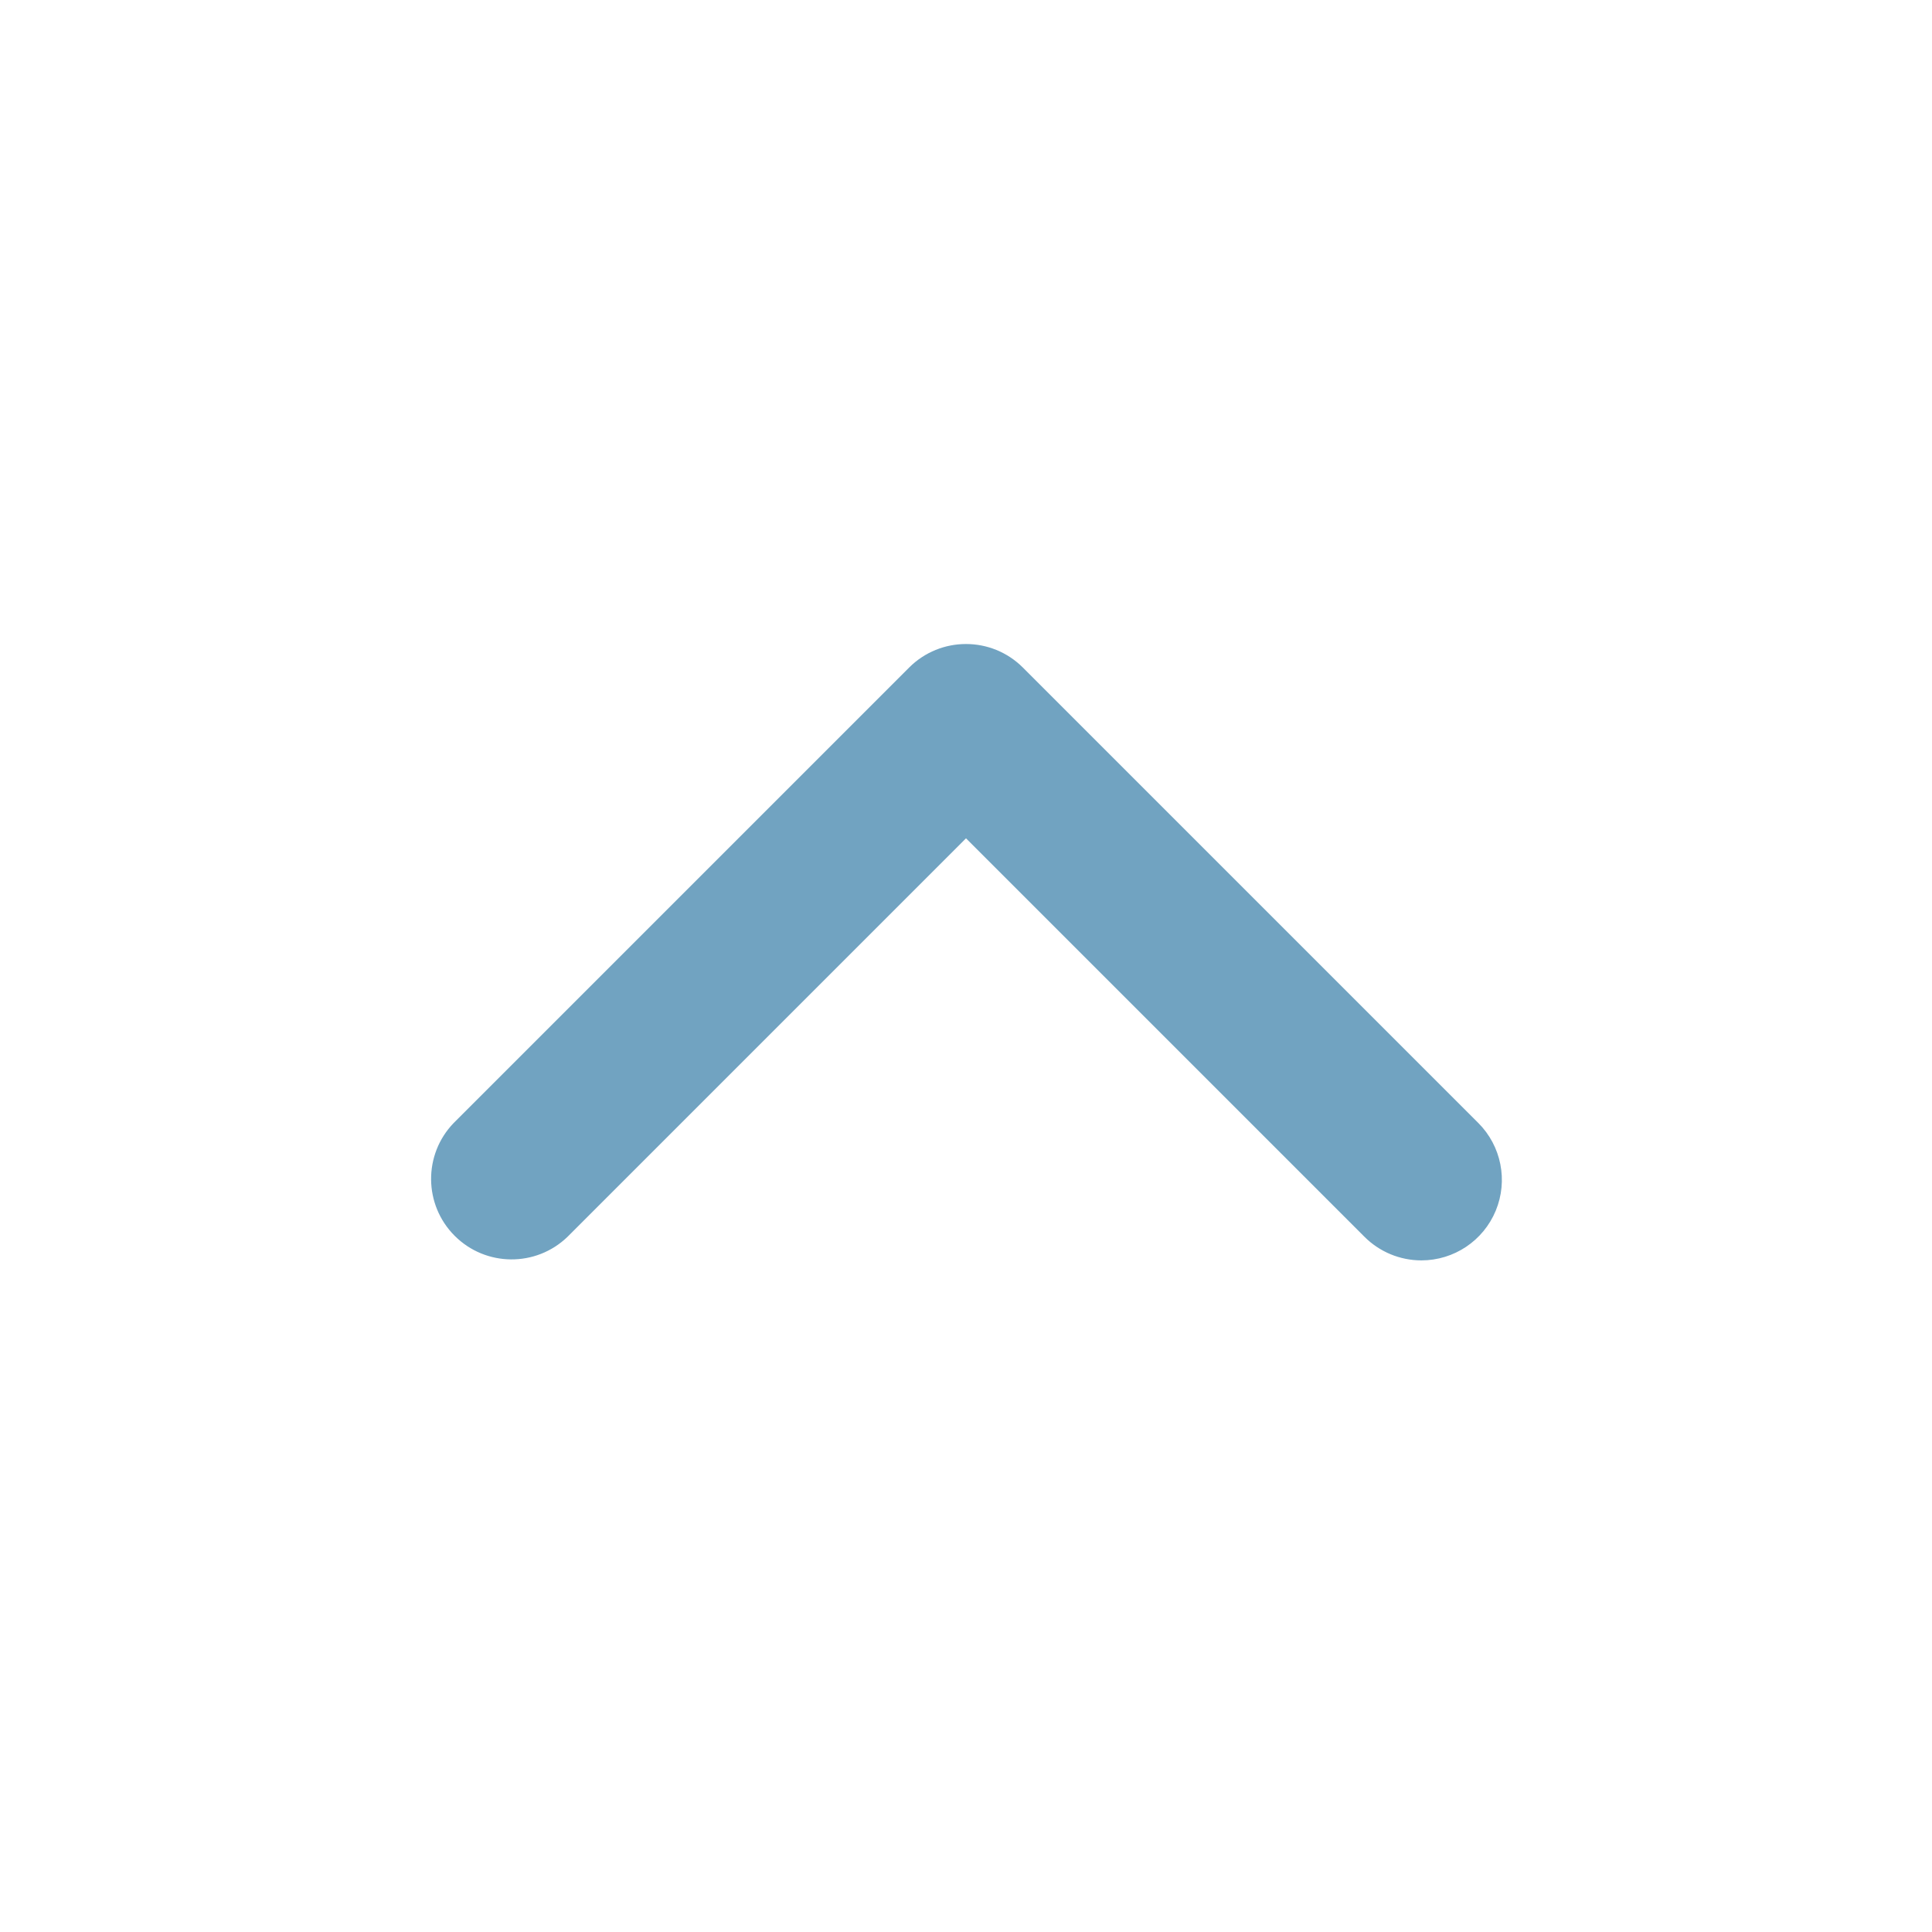
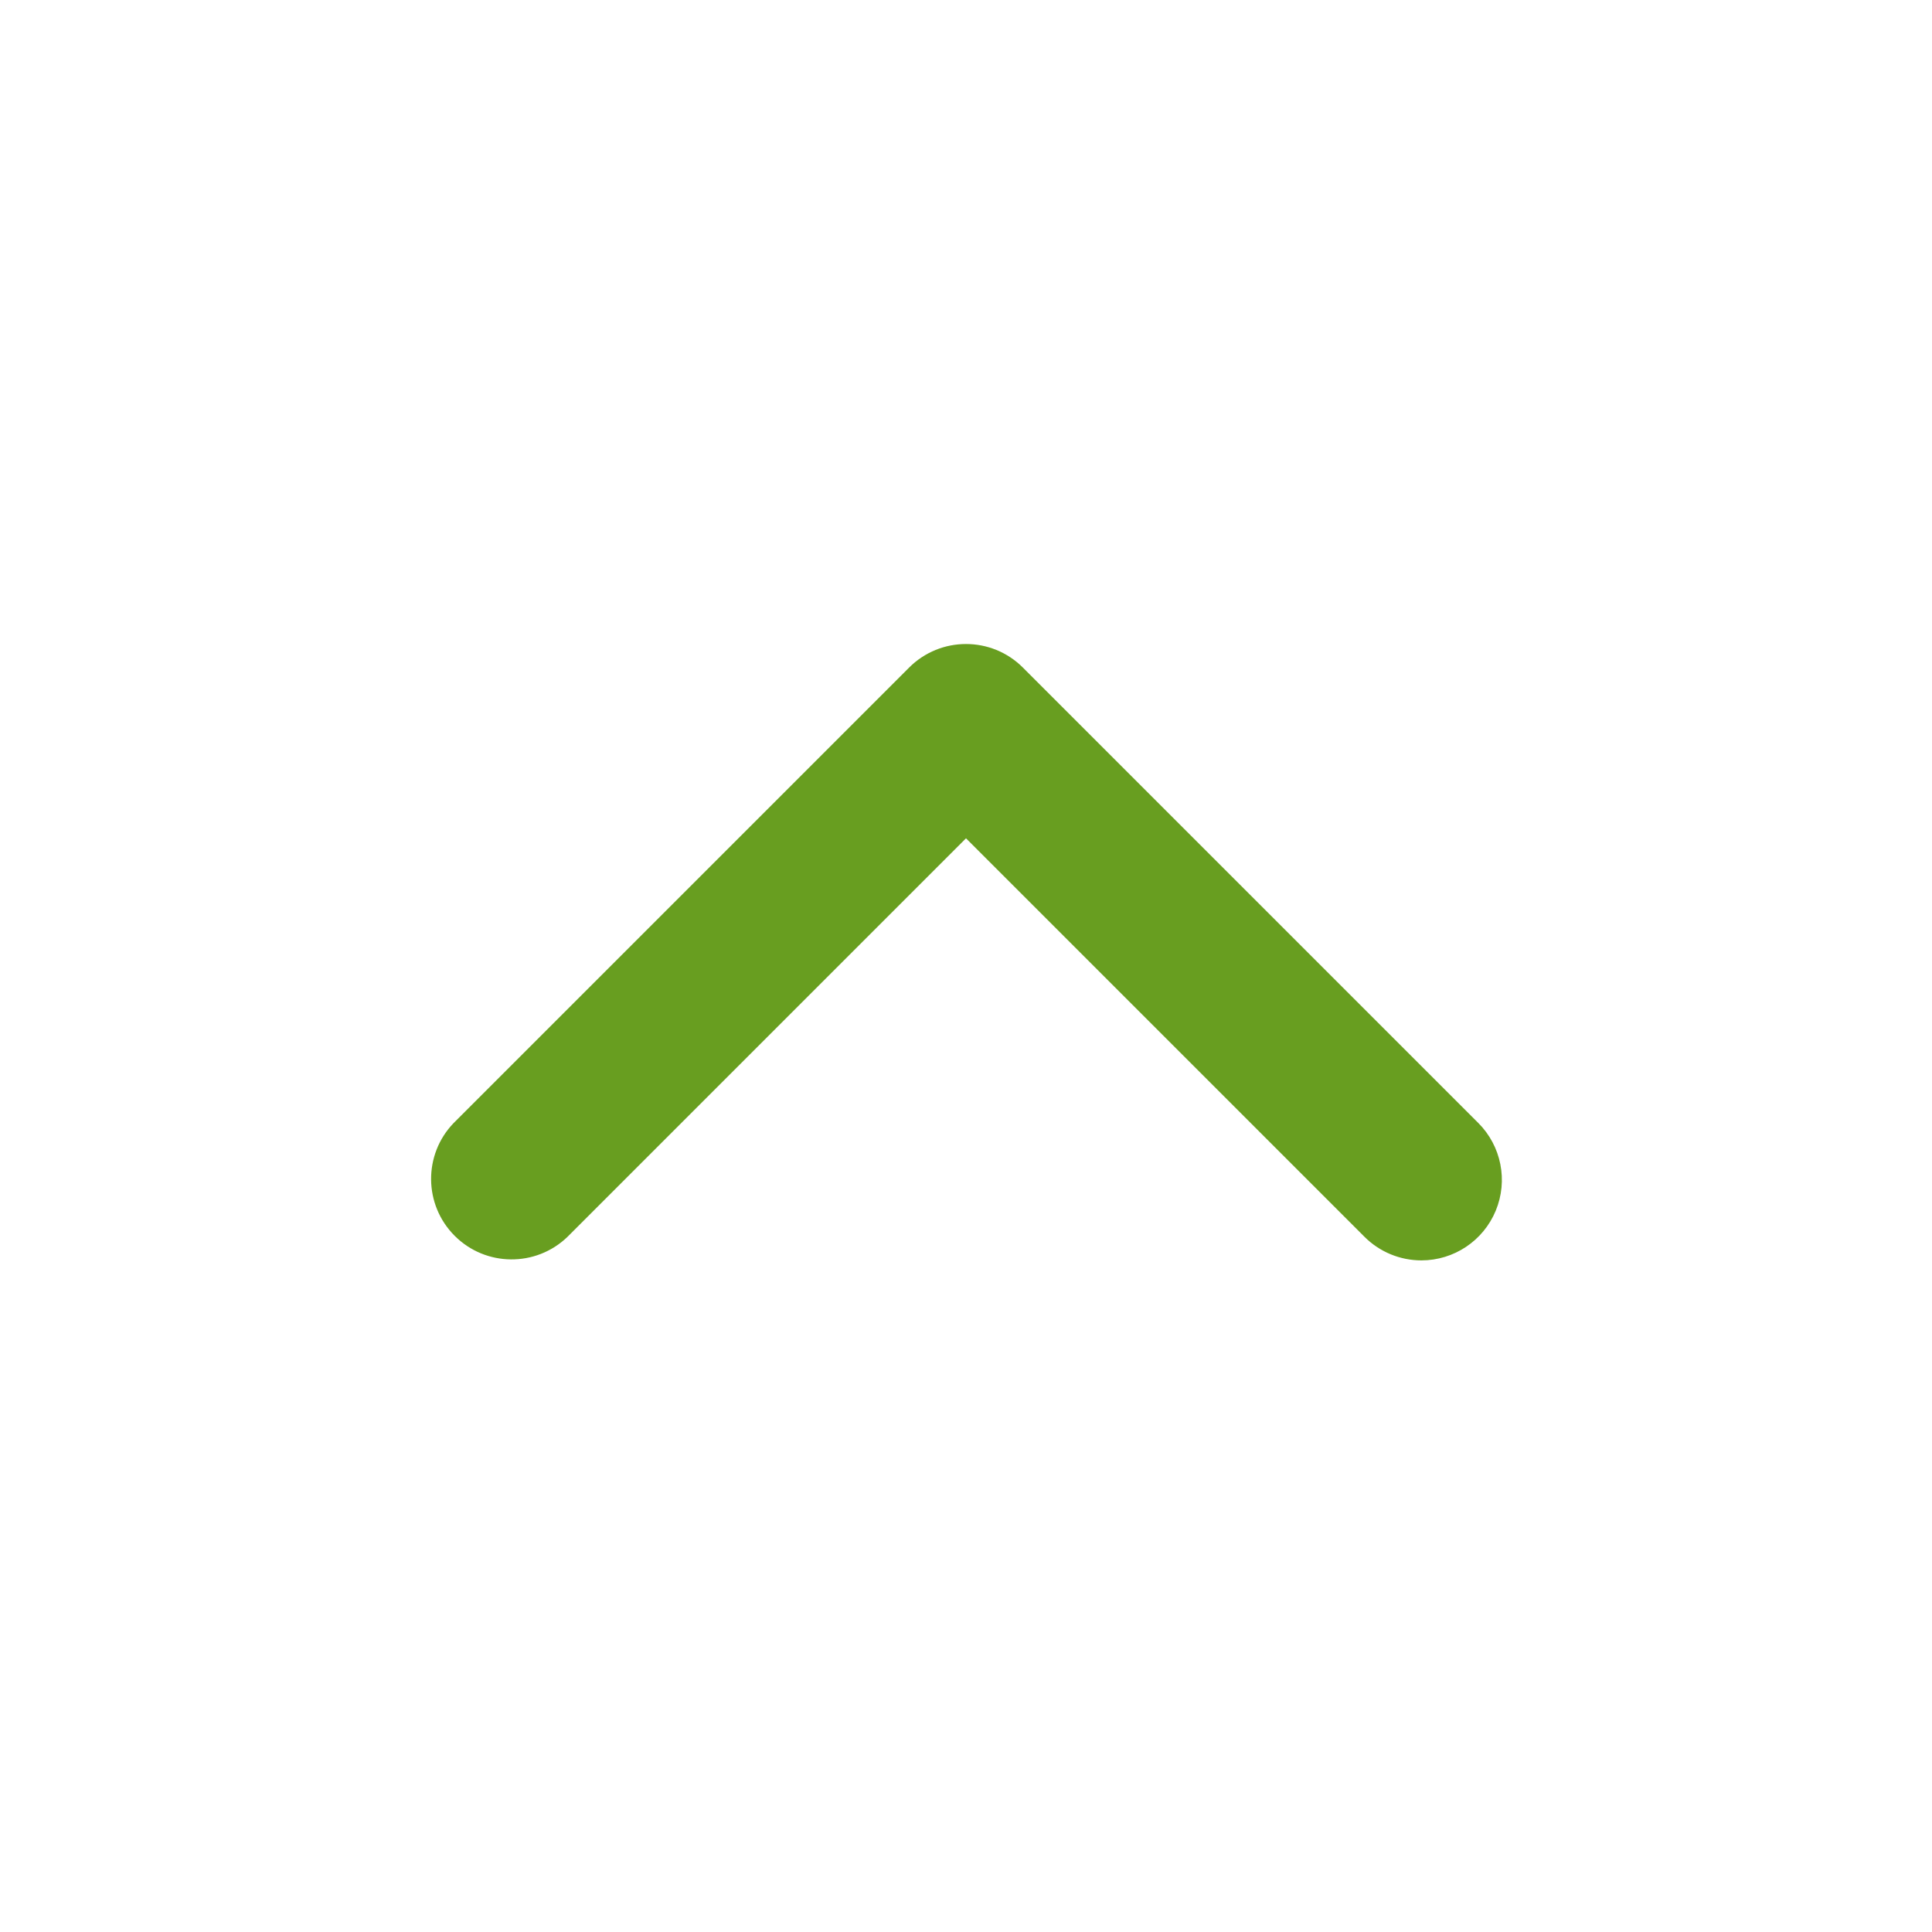
- <svg xmlns="http://www.w3.org/2000/svg" fill="#71a3c1" width="800px" height="800px" viewBox="0 0 24 24">
+ <svg xmlns="http://www.w3.org/2000/svg" fill="#689e20" width="800px" height="800px" viewBox="0 0 24 24">
  <g id="SVGRepo_bgCarrier" stroke-width="0" />
  <g id="SVGRepo_tracerCarrier" stroke-linecap="round" stroke-linejoin="round" />
  <g id="SVGRepo_iconCarrier">
    <path d="M17.657 15.657a1 1 0 0 1-.707-.293L12 10.414l-4.95 4.95a1 1 0 0 1-1.414-1.414l5.657-5.657a1 1 0 0 1 1.414 0l5.657 5.657a1 1 0 0 1-.707 1.707z" />
  </g>
</svg>
